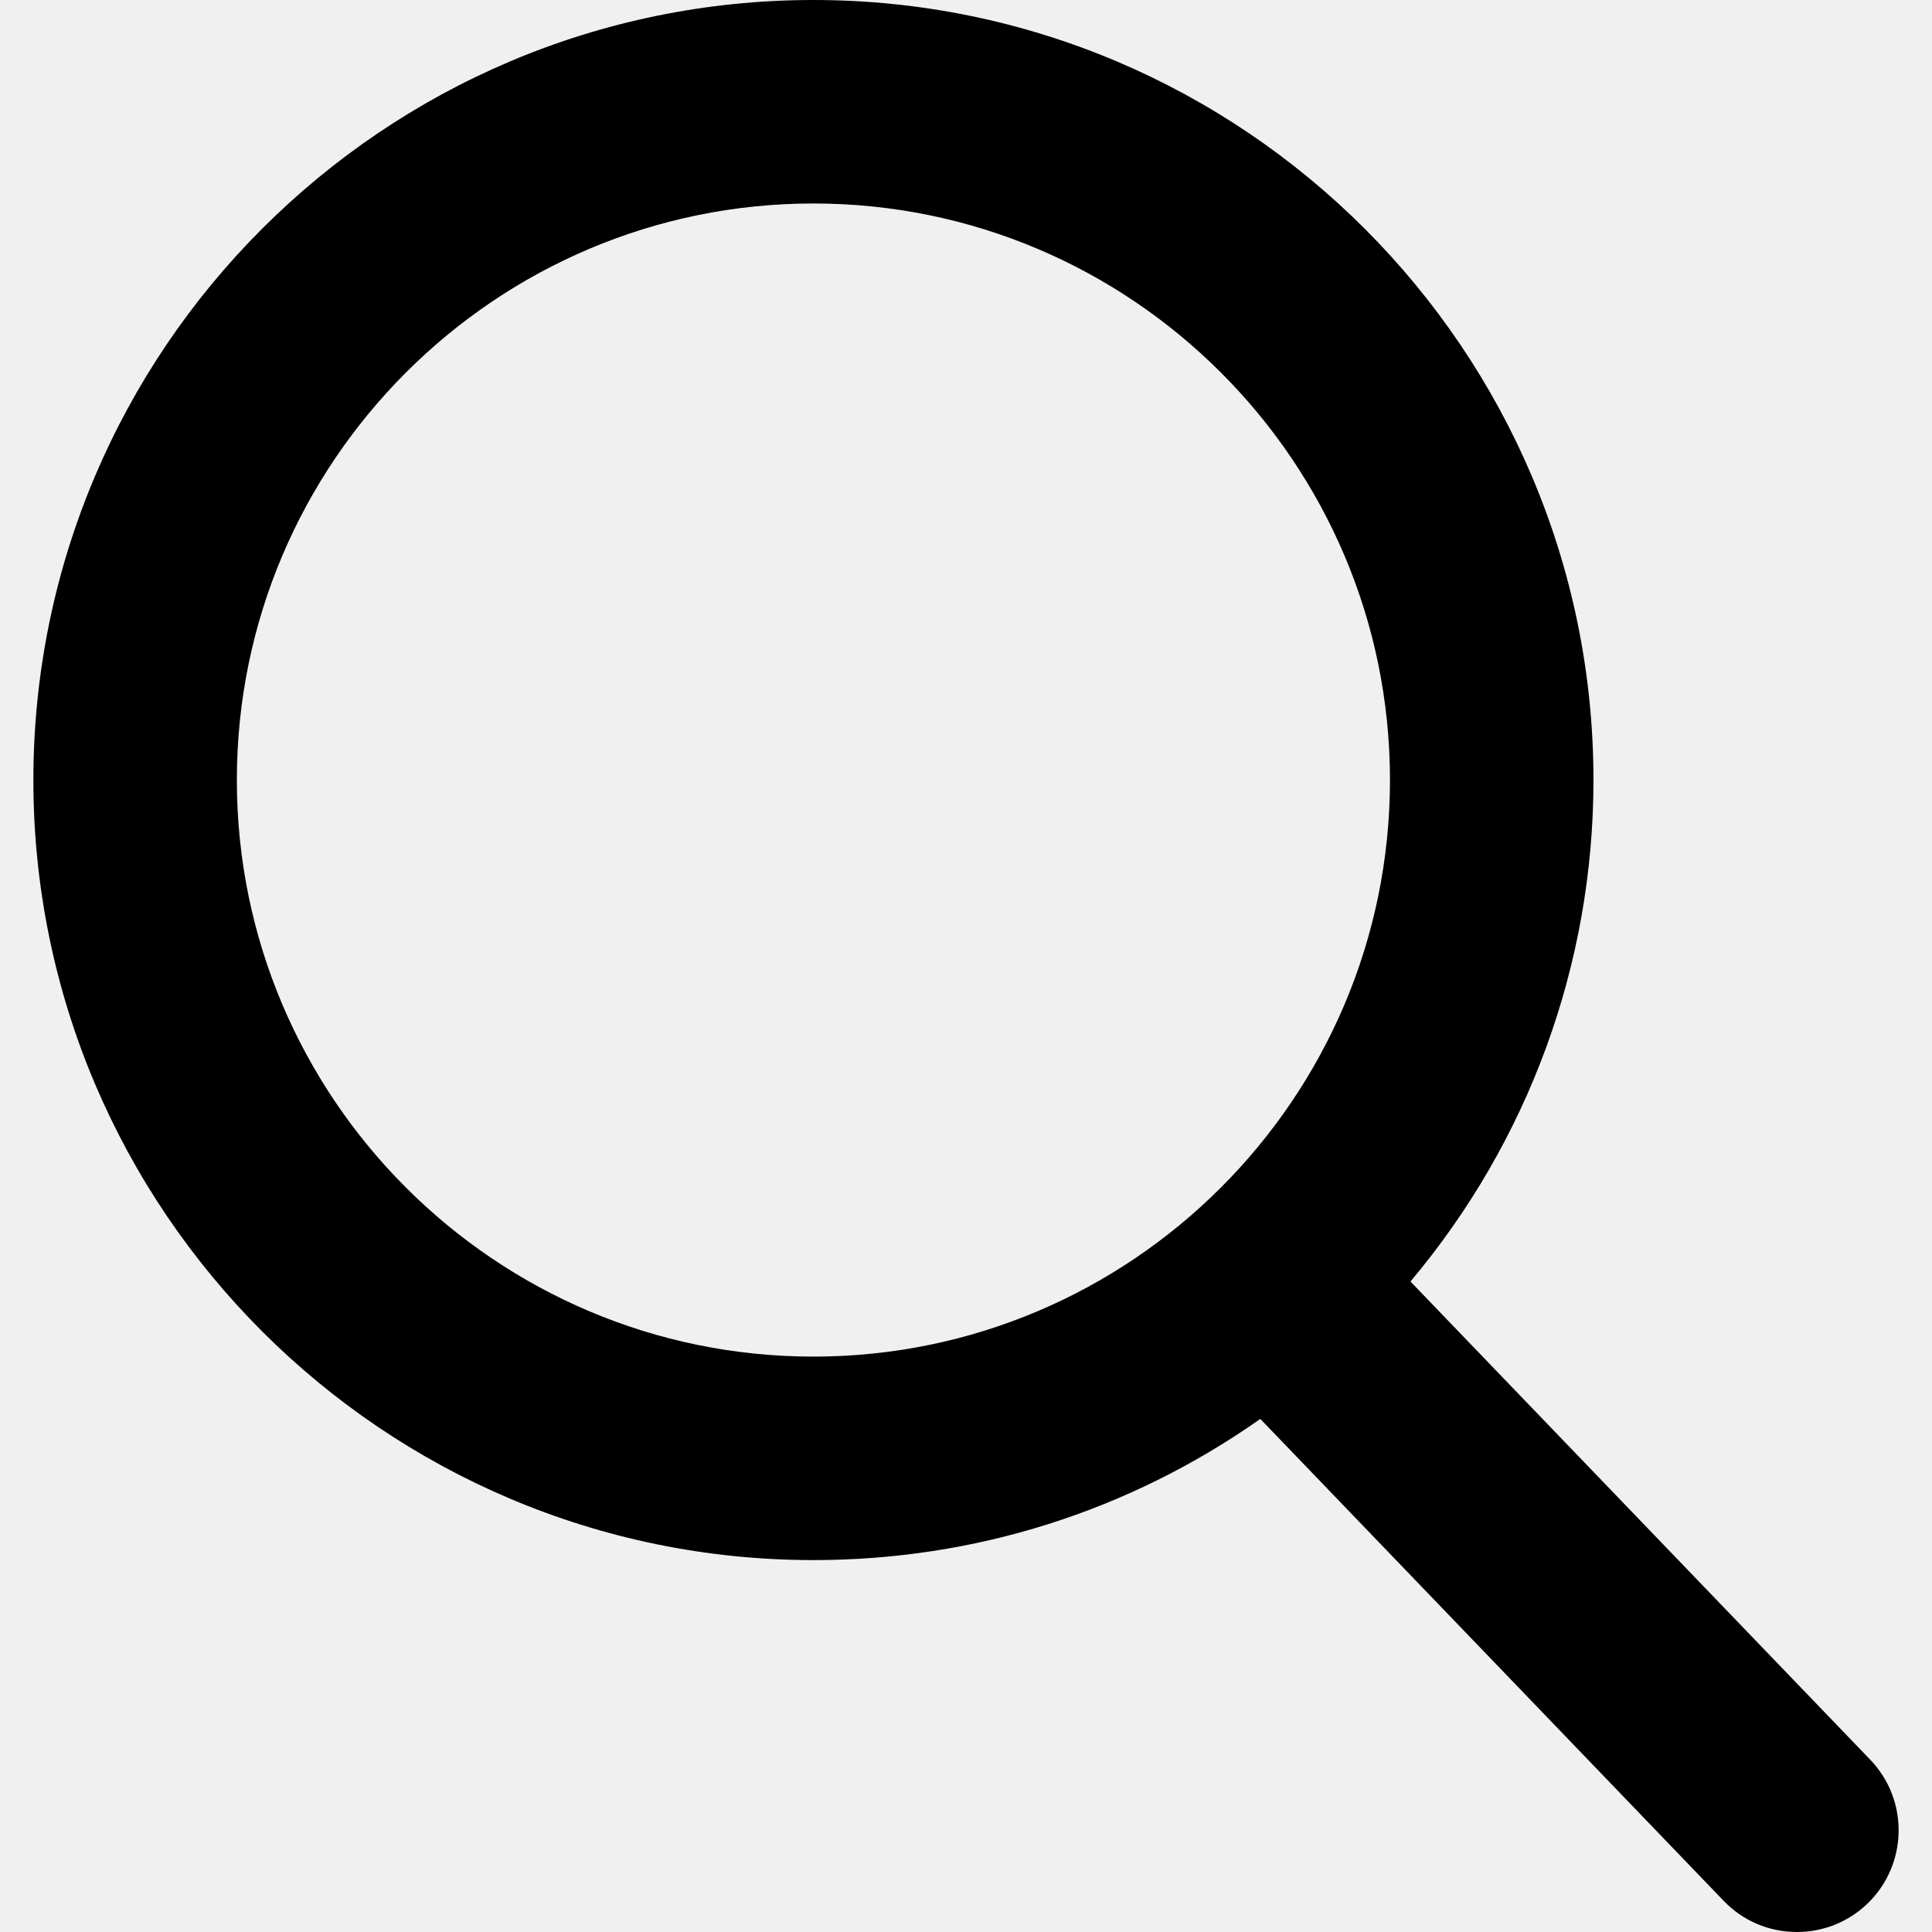
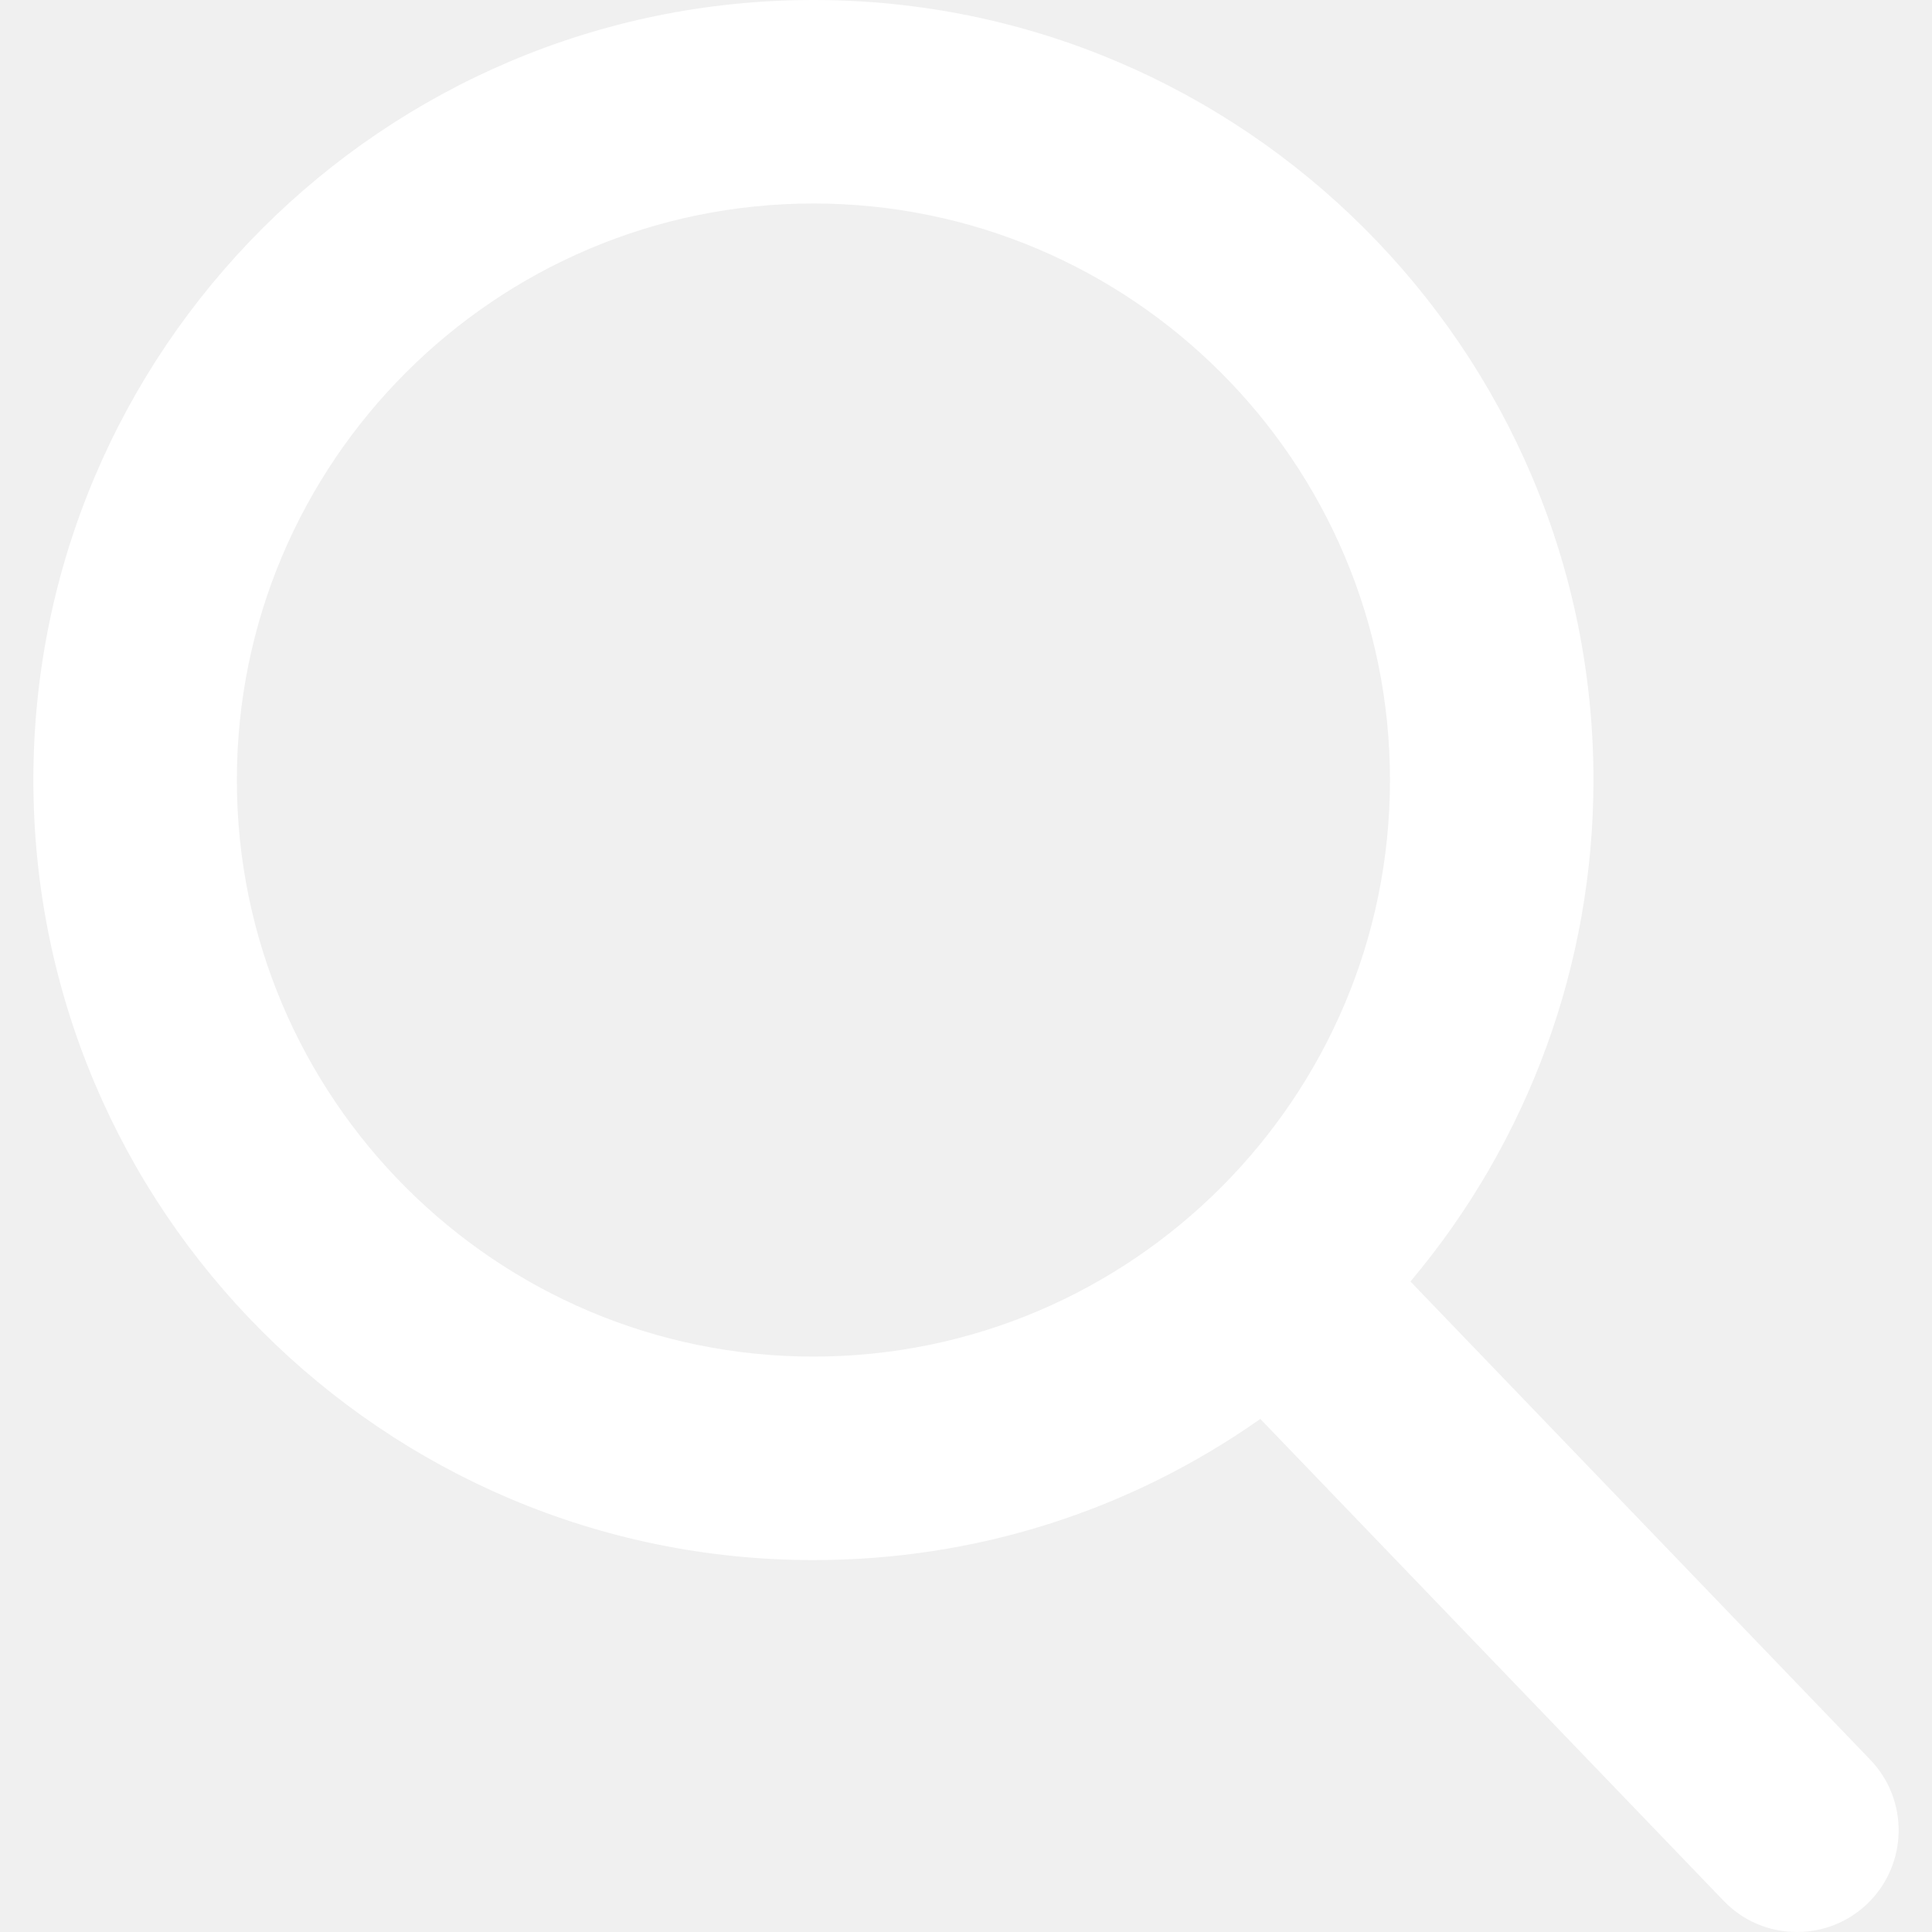
<svg xmlns="http://www.w3.org/2000/svg" version="1.1" id="Capa_1" x="0px" y="0px" viewBox="0 0 56.966 56.966" style="enable-background:new 0 0 56.966 56.966;" xml:space="preserve">
-   <path d="M55.146,51.887L41.588,37.786c3.486-4.144,5.396-9.358,5.396-14.786c0-12.682-10.318-23-23-23s-23,10.318-23,23  s10.318,23,23,23c4.761,0,9.298-1.436,13.177-4.162l13.661,14.208c0.571,0.593,1.339,0.92,2.162,0.92  c0.779,0,1.518-0.297,2.079-0.837C56.255,54.982,56.293,53.08,55.146,51.887z M23.984,6c9.374,0,17,7.626,17,17s-7.626,17-17,17  s-17-7.626-17-17S14.61,6,23.984,6z" />
-   <g>
- </g>
-   <g>
- </g>
-   <g>
- </g>
-   <g>
- </g>
-   <g>
- </g>
-   <g>
- </g>
-   <g>
- </g>
-   <g>
- </g>
-   <g>
- </g>
-   <g>
- </g>
-   <g>
- </g>
-   <g>
- </g>
-   <g>
- </g>
-   <g>
- </g>
-   <g>
- </g>
+   <path d="M55.146,51.887L41.588,37.786c3.486-4.144,5.396-9.358,5.396-14.786c0-12.682-10.318-23-23-23s-23,10.318-23,23  s10.318,23,23,23c4.761,0,9.298-1.436,13.177-4.162l13.661,14.208c0.571,0.593,1.339,0.92,2.162,0.92  c0.779,0,1.518-0.297,2.079-0.837C56.255,54.982,56.293,53.08,55.146,51.887z M23.984,6c9.374,0,17,7.626,17,17s-7.626,17-17,17  s-17-7.626-17-17S14.61,6,23.984,6z" fill="white" />
</svg>
